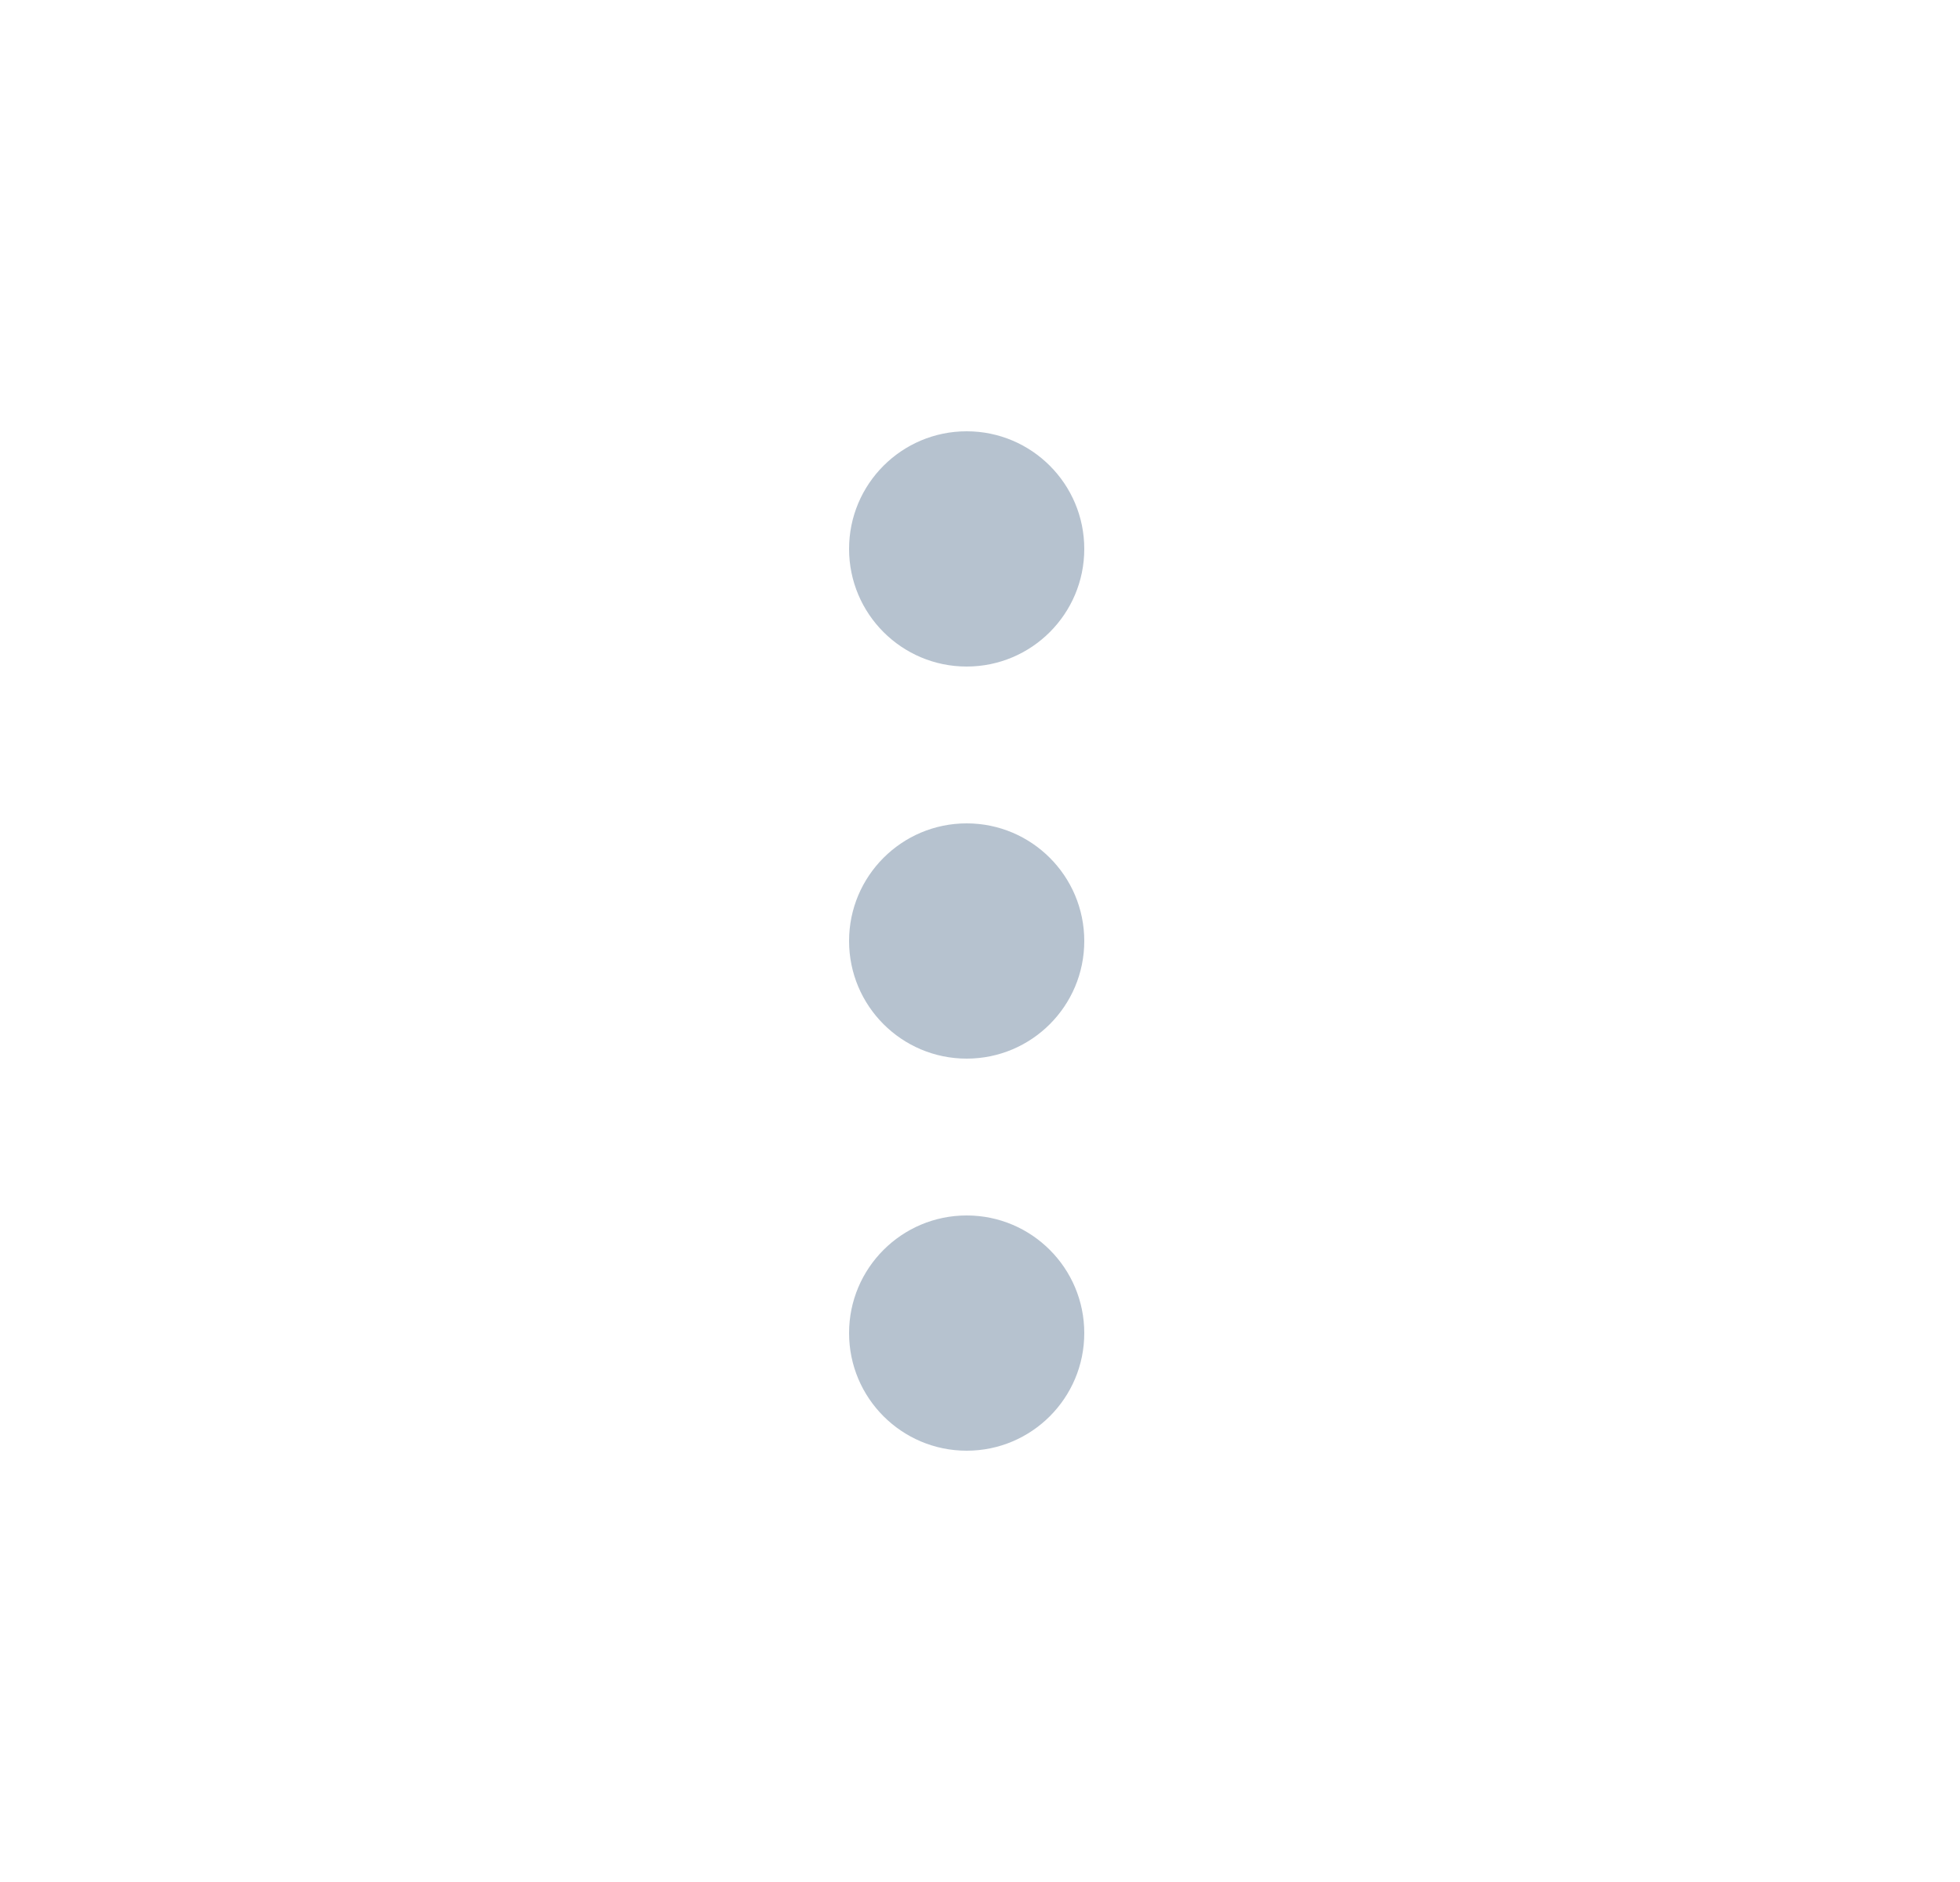
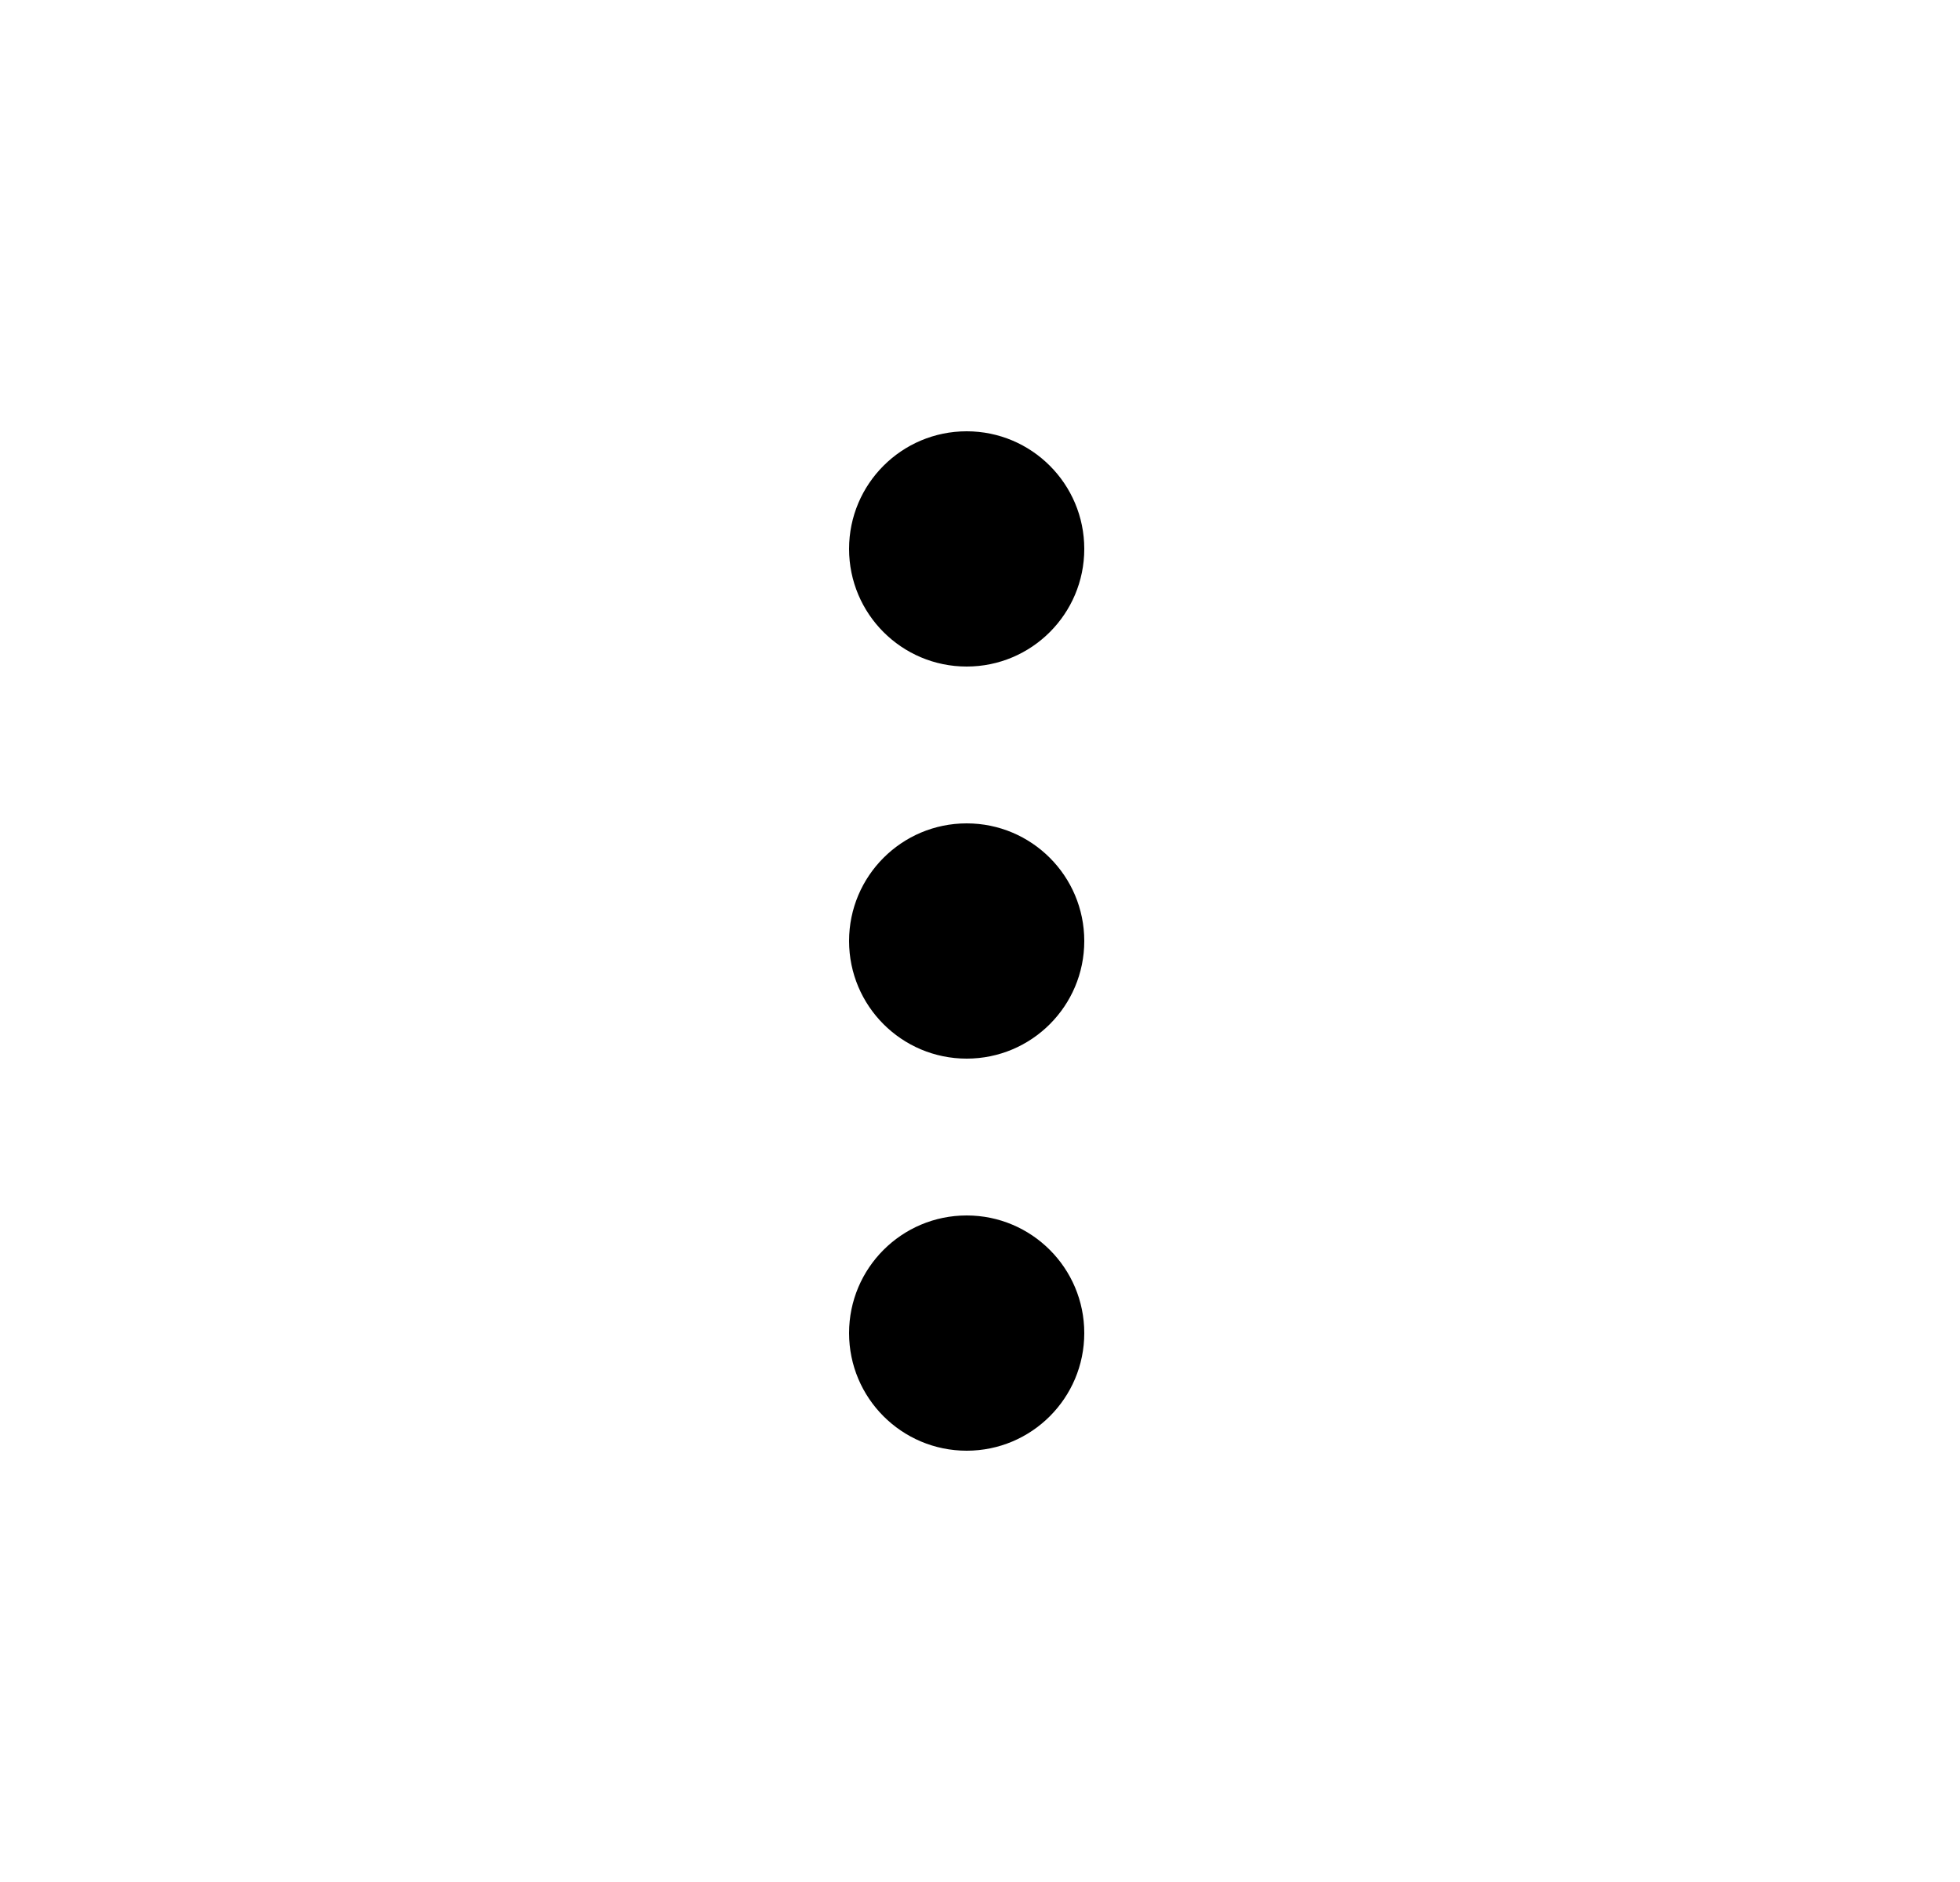
<svg xmlns="http://www.w3.org/2000/svg" width="25" height="24" viewBox="0 0 25 24" fill="none">
-   <circle cx="12.33" cy="7" r="1.5" fill="#B6C2CF" />
-   <circle cx="12.33" cy="12" r="1.5" fill="#B6C2CF" />
-   <circle cx="12.33" cy="17" r="1.5" fill="#B6C2CF" />
+   <circle cx="12.33" cy="7" r="1.5" fill="currentColor" />
+   <circle cx="12.33" cy="12" r="1.5" fill="currentColor" />
+   <circle cx="12.33" cy="17" r="1.5" fill="currentColor" />
</svg>
